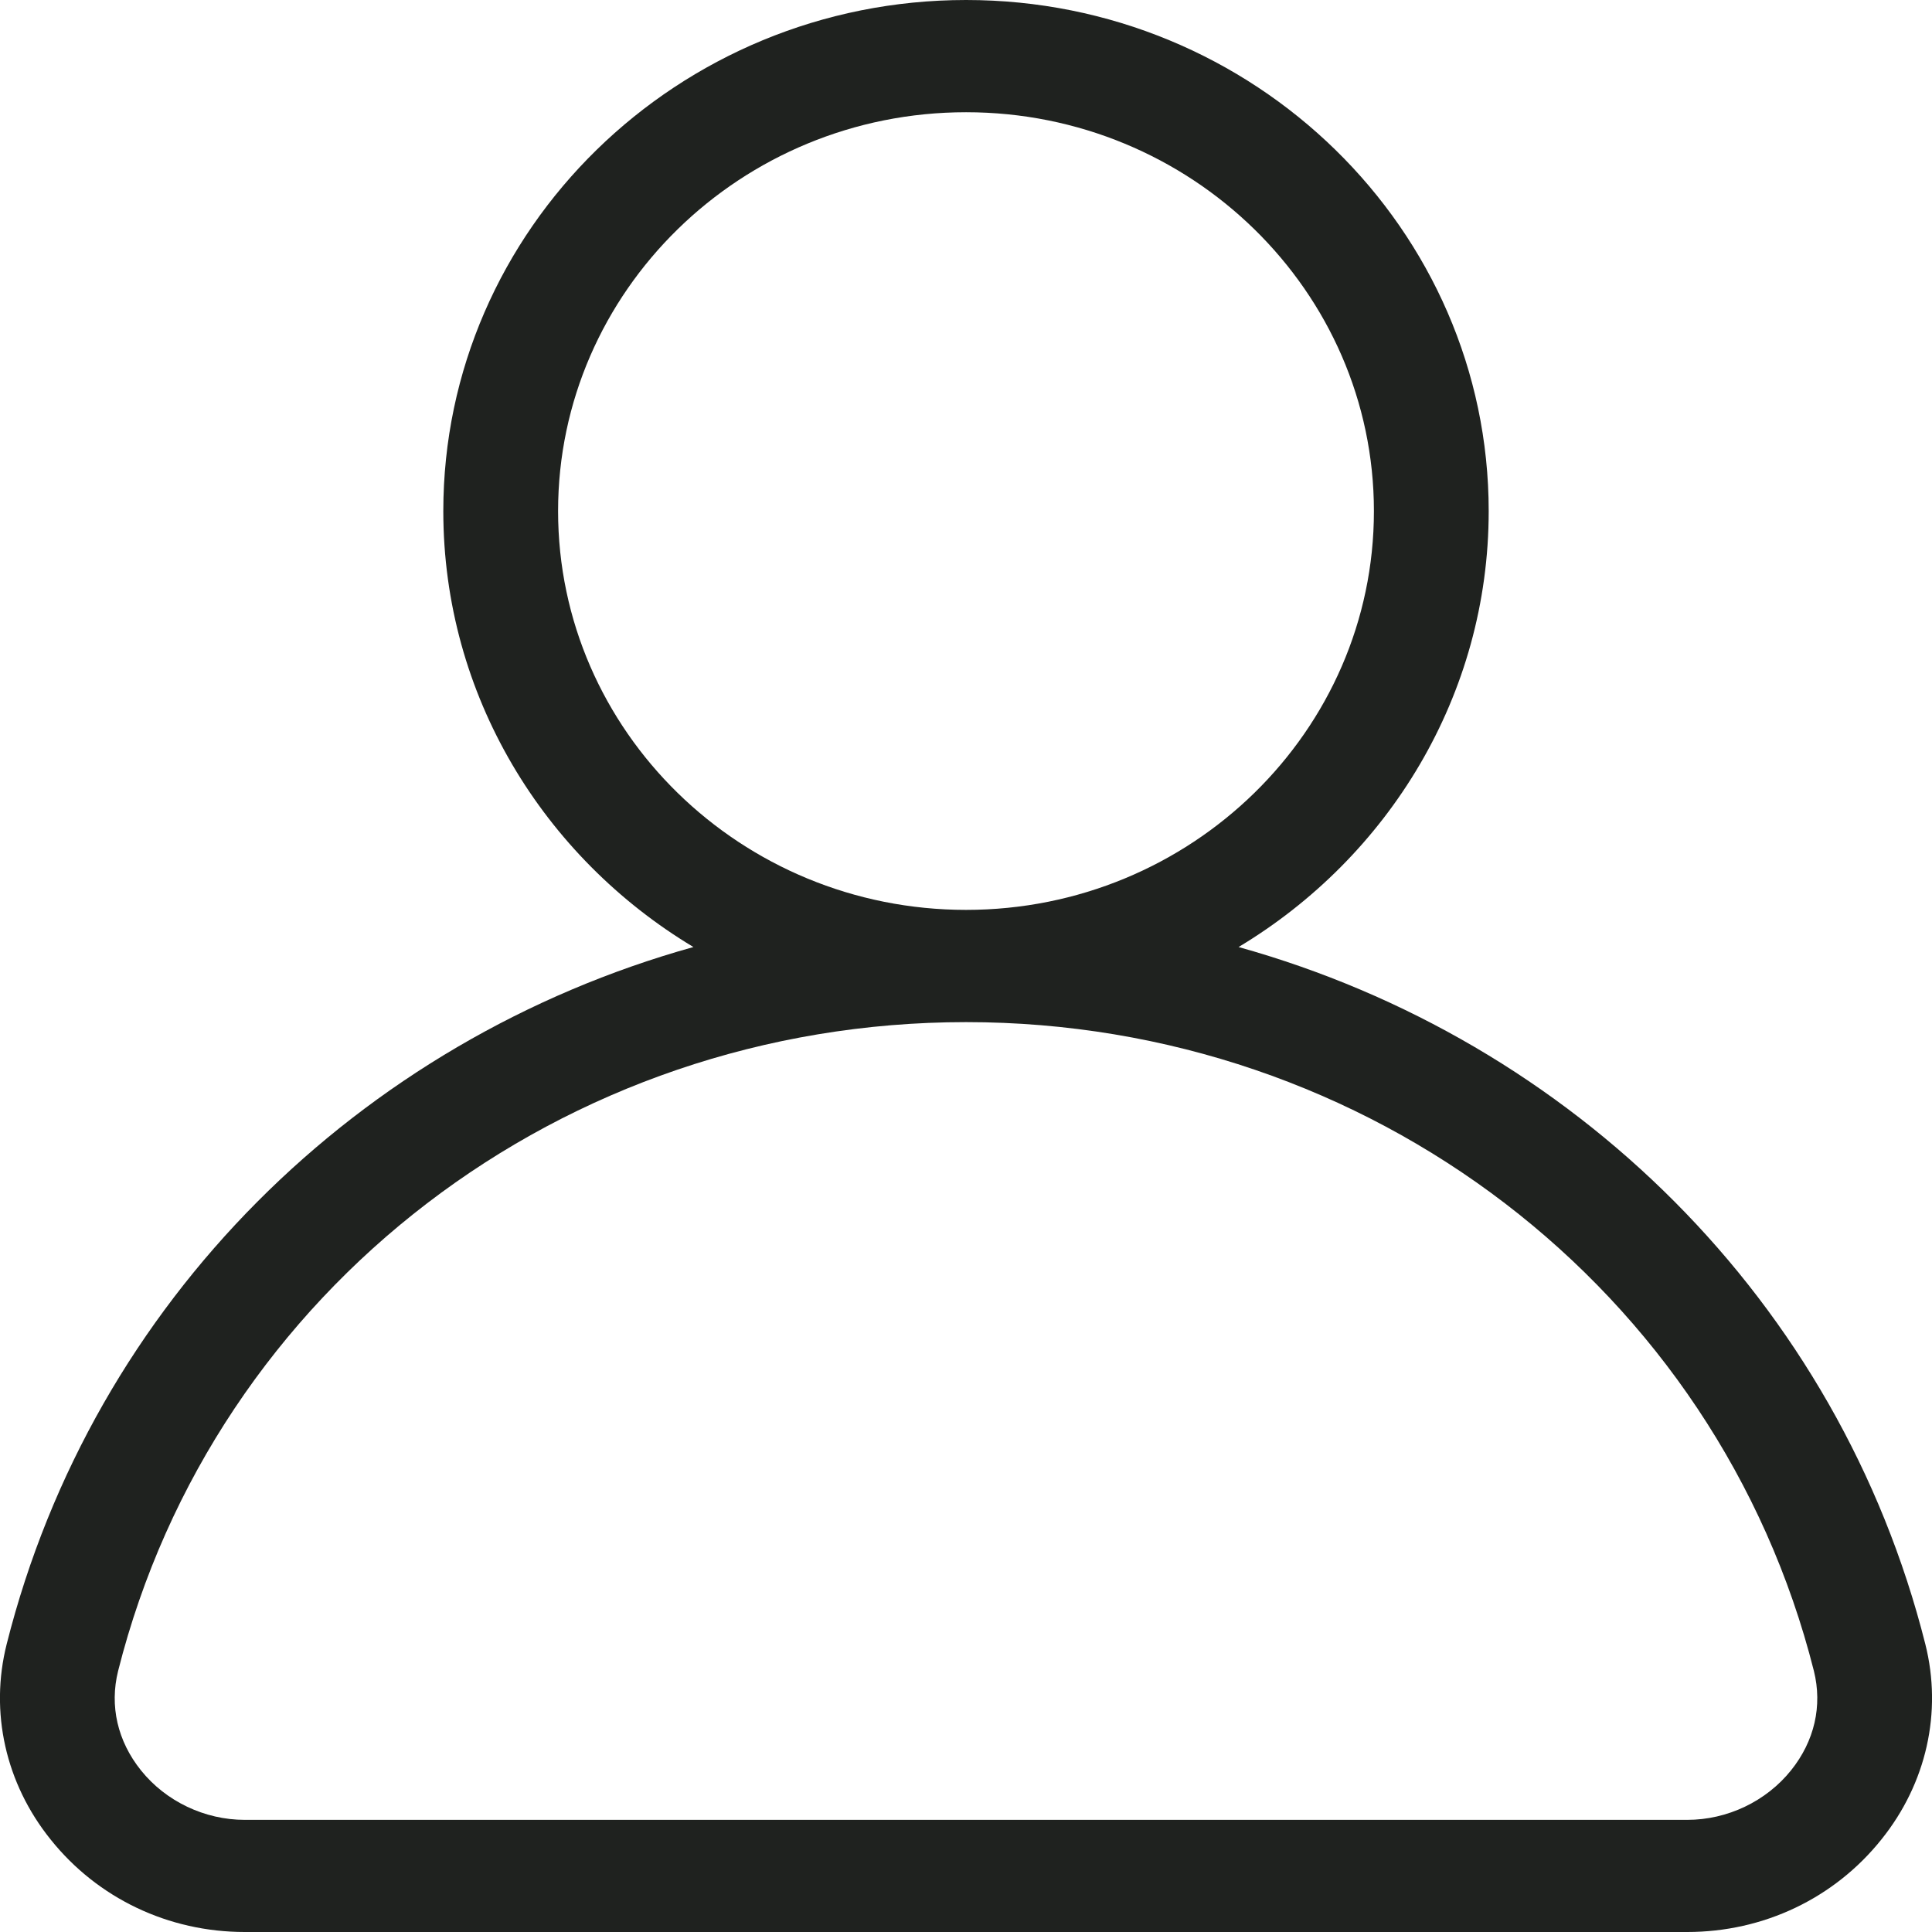
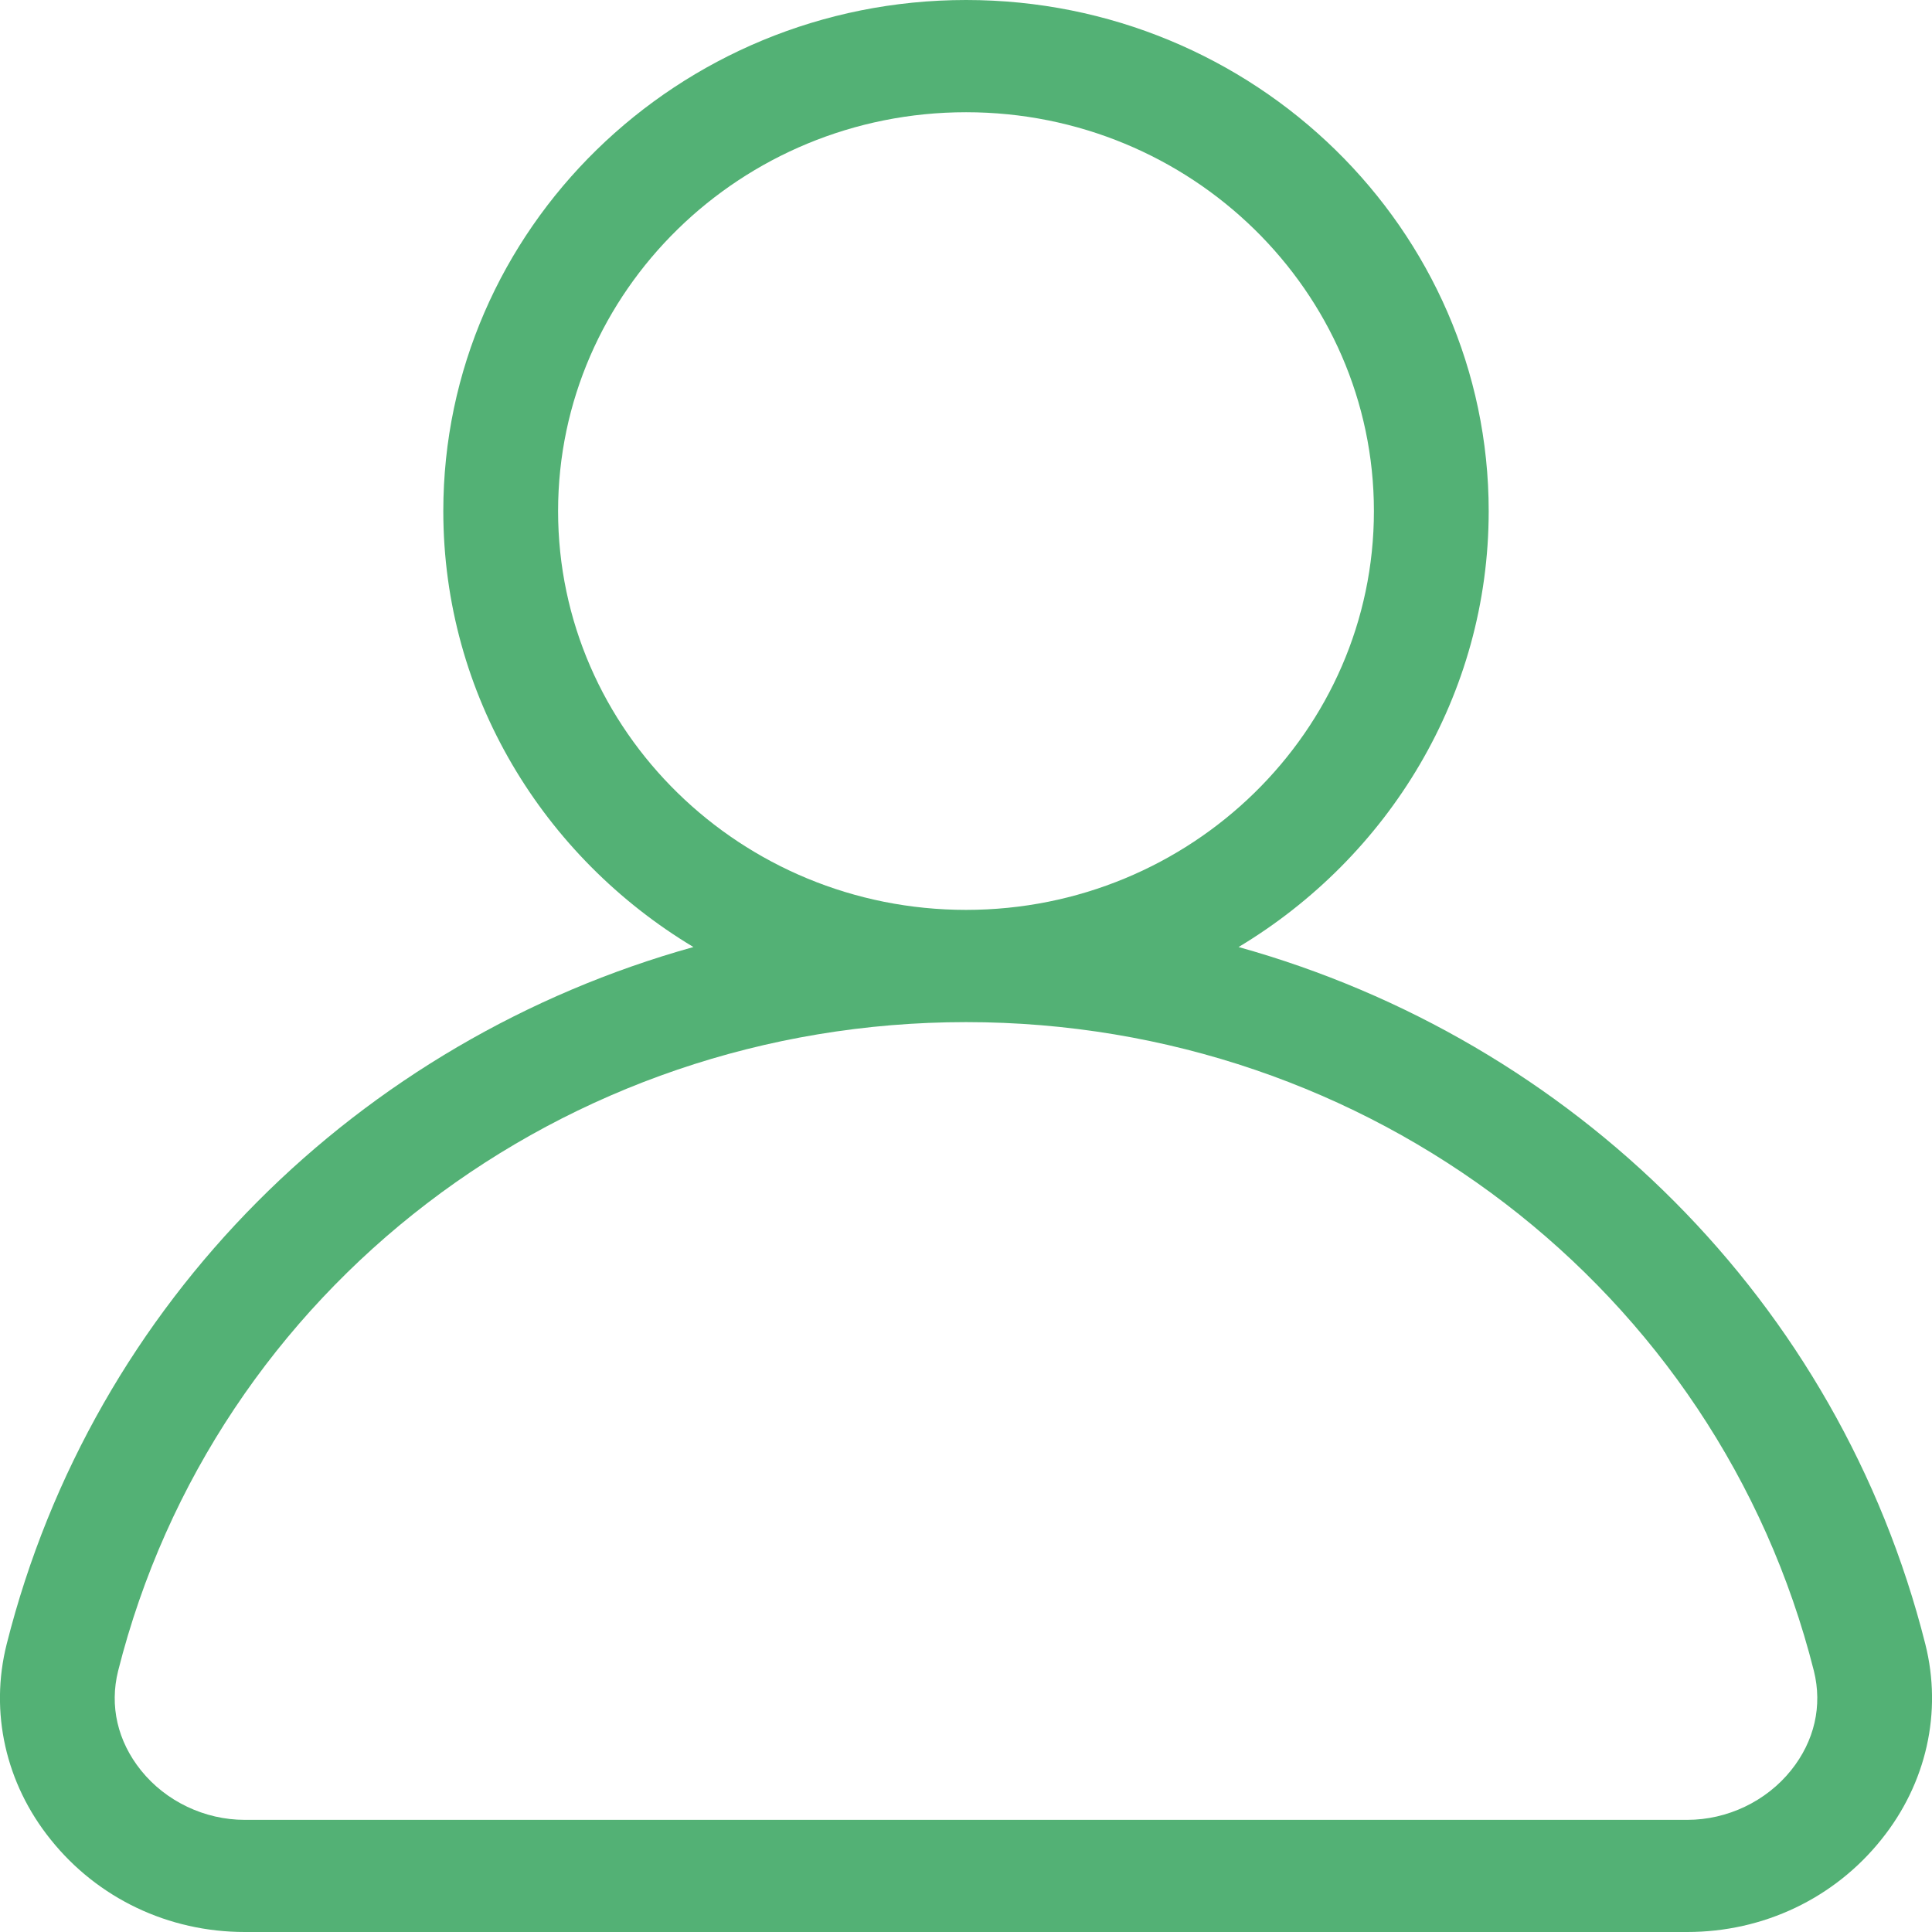
<svg xmlns="http://www.w3.org/2000/svg" width="22" height="22" viewBox="0 0 22 22" fill="none">
-   <path fill-rule="evenodd" clip-rule="evenodd" d="M20.395 20.159C20.112 20.512 19.67 20.723 19.213 20.723H2.787C2.33 20.723 1.888 20.512 1.605 20.159C1.338 19.826 1.246 19.425 1.345 19.027C2.442 14.678 6.412 11.639 11.001 11.639C15.588 11.639 19.558 14.678 20.655 19.027C20.754 19.425 20.662 19.826 20.395 20.159ZM6.355 5.82C6.355 3.316 8.439 1.278 11.001 1.278C13.561 1.278 15.645 3.316 15.645 5.82C15.645 8.325 13.561 10.361 11.001 10.361C8.439 10.361 6.355 8.325 6.355 5.82ZM21.924 18.722C20.939 14.815 17.907 11.845 14.104 10.784C15.81 9.76 16.952 7.918 16.952 5.82C16.952 2.611 14.282 0 11.001 0C7.718 0 5.048 2.611 5.048 5.82C5.048 7.918 6.19 9.76 7.896 10.784C4.093 11.845 1.061 14.815 0.076 18.722C-0.119 19.496 0.063 20.308 0.576 20.946C1.112 21.617 1.919 22 2.787 22H19.213C20.081 22 20.888 21.617 21.424 20.946C21.937 20.308 22.119 19.496 21.924 18.722Z" fill="#1F221F" />
+   <path fill-rule="evenodd" clip-rule="evenodd" d="M20.395 20.159C20.112 20.512 19.67 20.723 19.213 20.723H2.787C2.33 20.723 1.888 20.512 1.605 20.159C1.338 19.826 1.246 19.425 1.345 19.027C2.442 14.678 6.412 11.639 11.001 11.639C15.588 11.639 19.558 14.678 20.655 19.027C20.754 19.425 20.662 19.826 20.395 20.159ZM6.355 5.82C6.355 3.316 8.439 1.278 11.001 1.278C13.561 1.278 15.645 3.316 15.645 5.82C15.645 8.325 13.561 10.361 11.001 10.361C8.439 10.361 6.355 8.325 6.355 5.82ZM21.924 18.722C20.939 14.815 17.907 11.845 14.104 10.784C15.81 9.76 16.952 7.918 16.952 5.82C16.952 2.611 14.282 0 11.001 0C7.718 0 5.048 2.611 5.048 5.82C5.048 7.918 6.19 9.76 7.896 10.784C4.093 11.845 1.061 14.815 0.076 18.722C-0.119 19.496 0.063 20.308 0.576 20.946C1.112 21.617 1.919 22 2.787 22H19.213C20.081 22 20.888 21.617 21.424 20.946C21.937 20.308 22.119 19.496 21.924 18.722Z" fill="#53B175" />
</svg>
